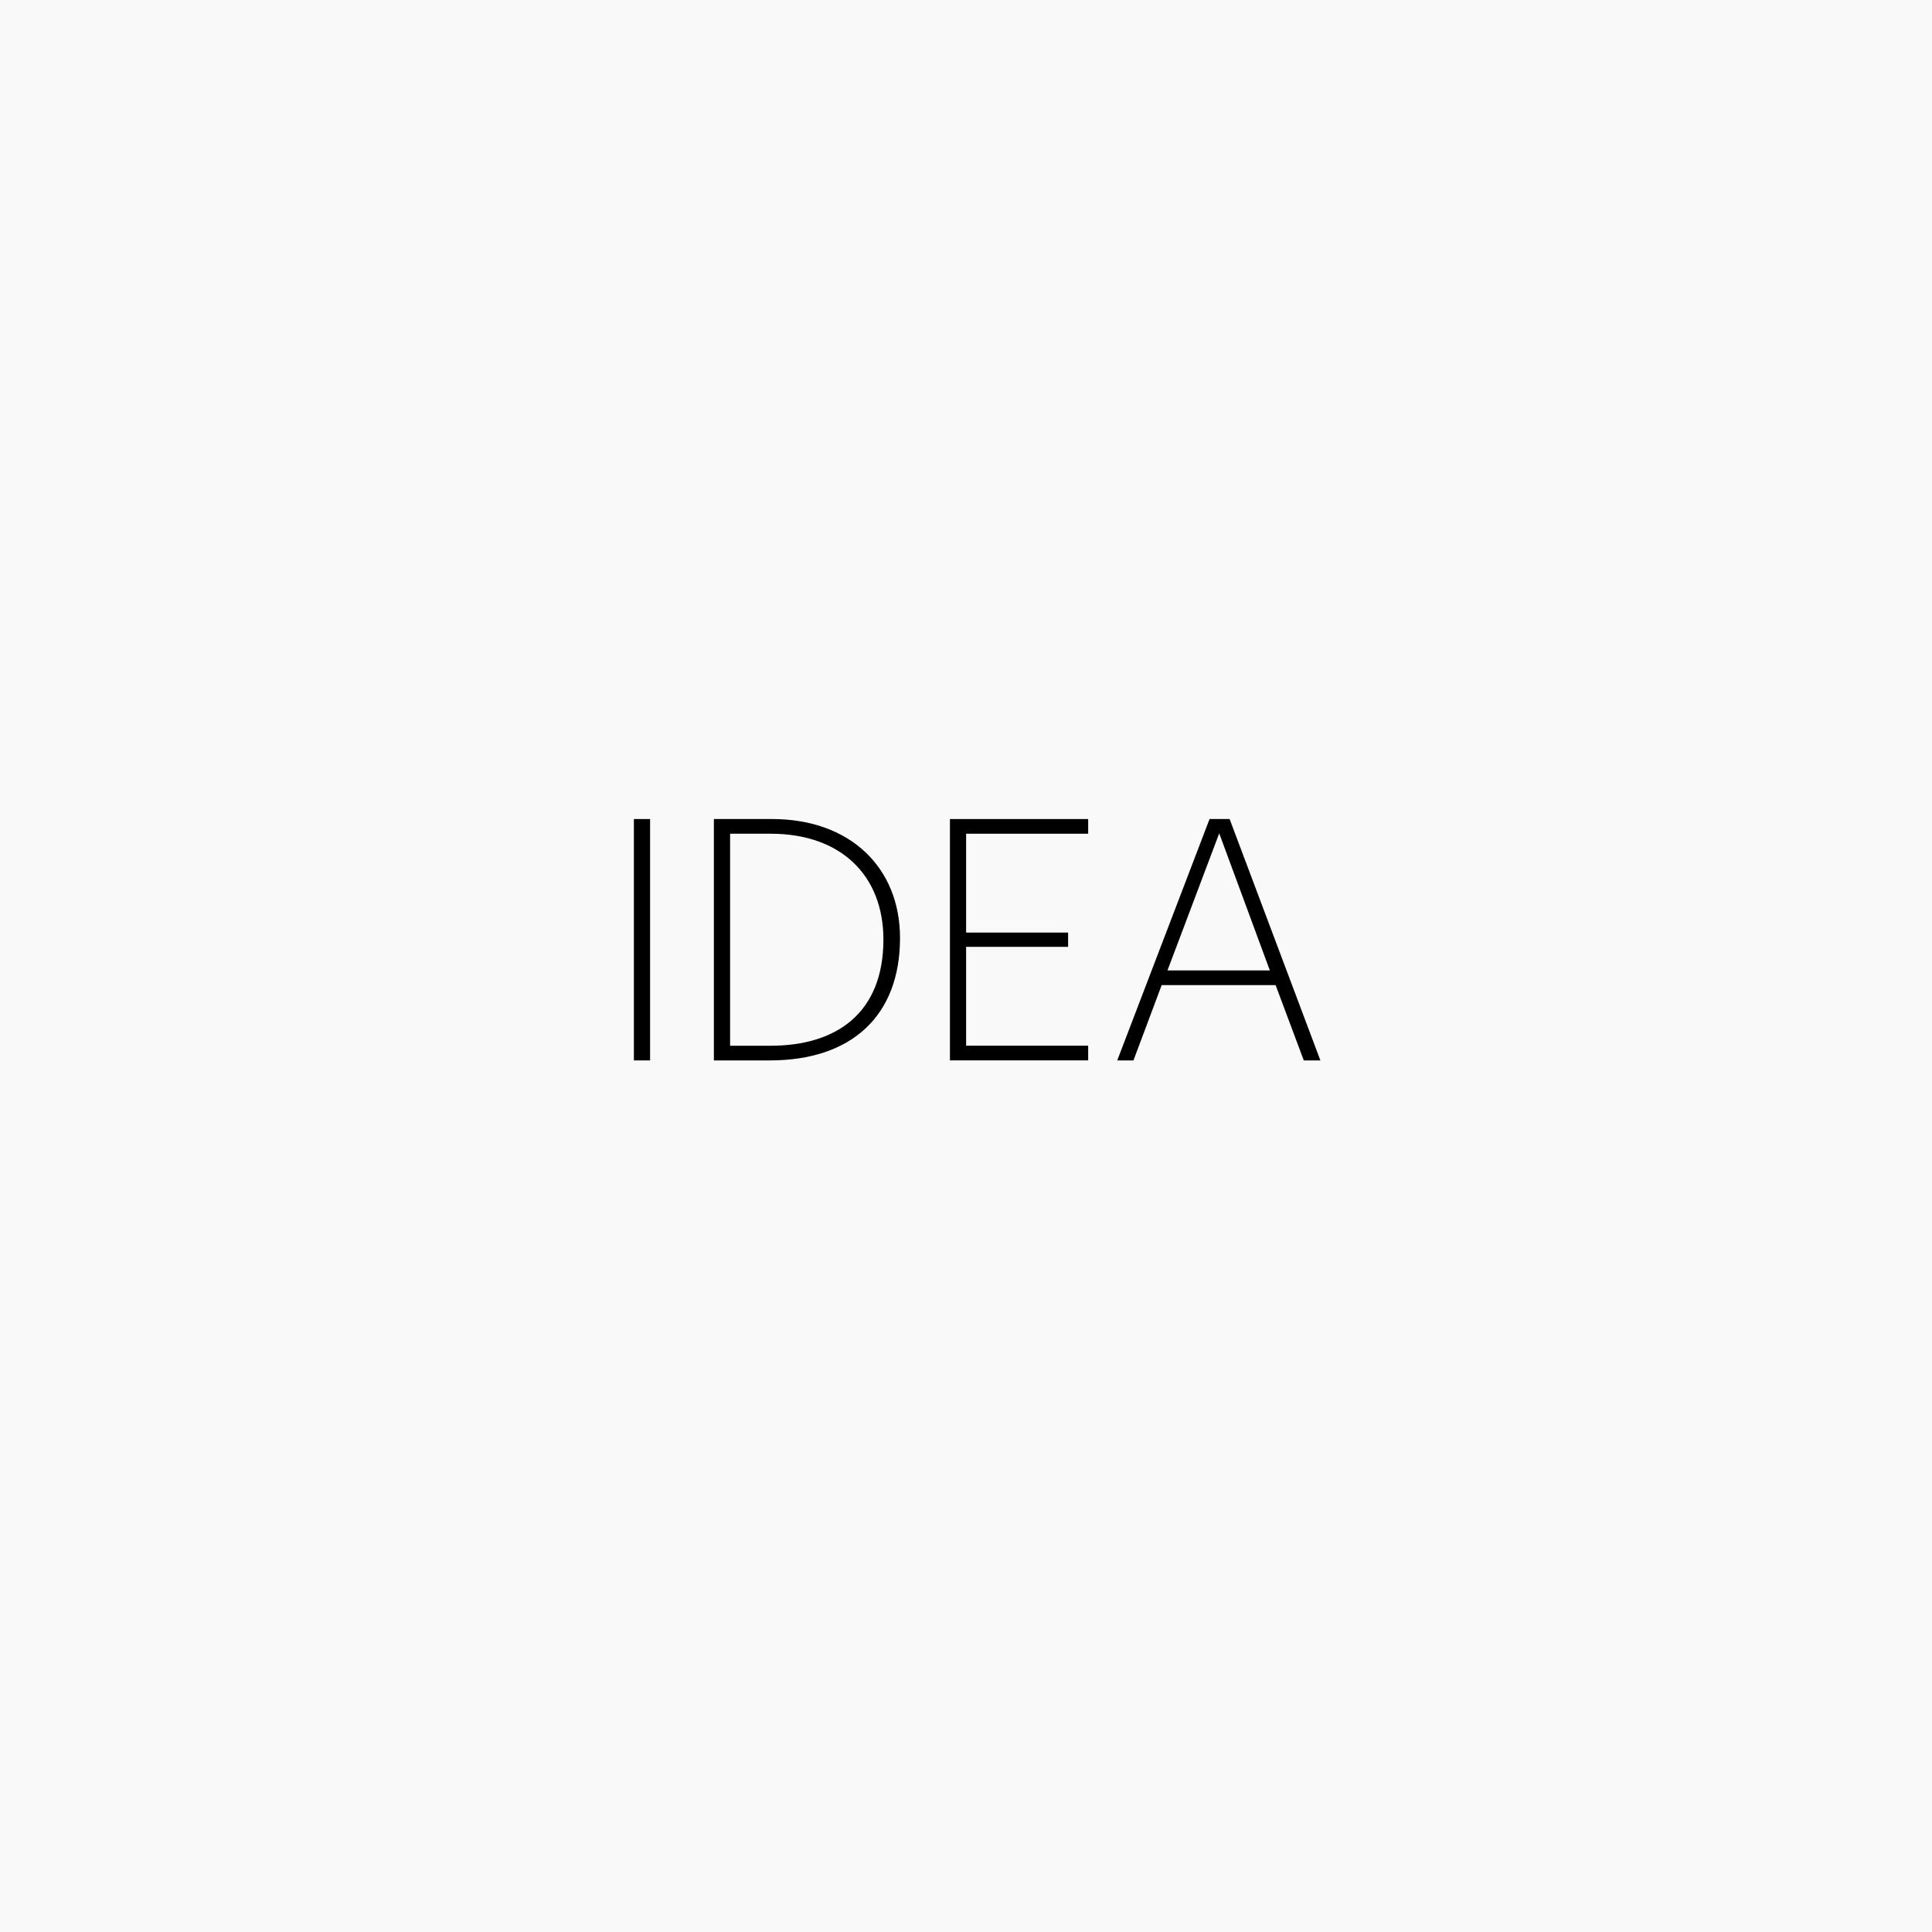
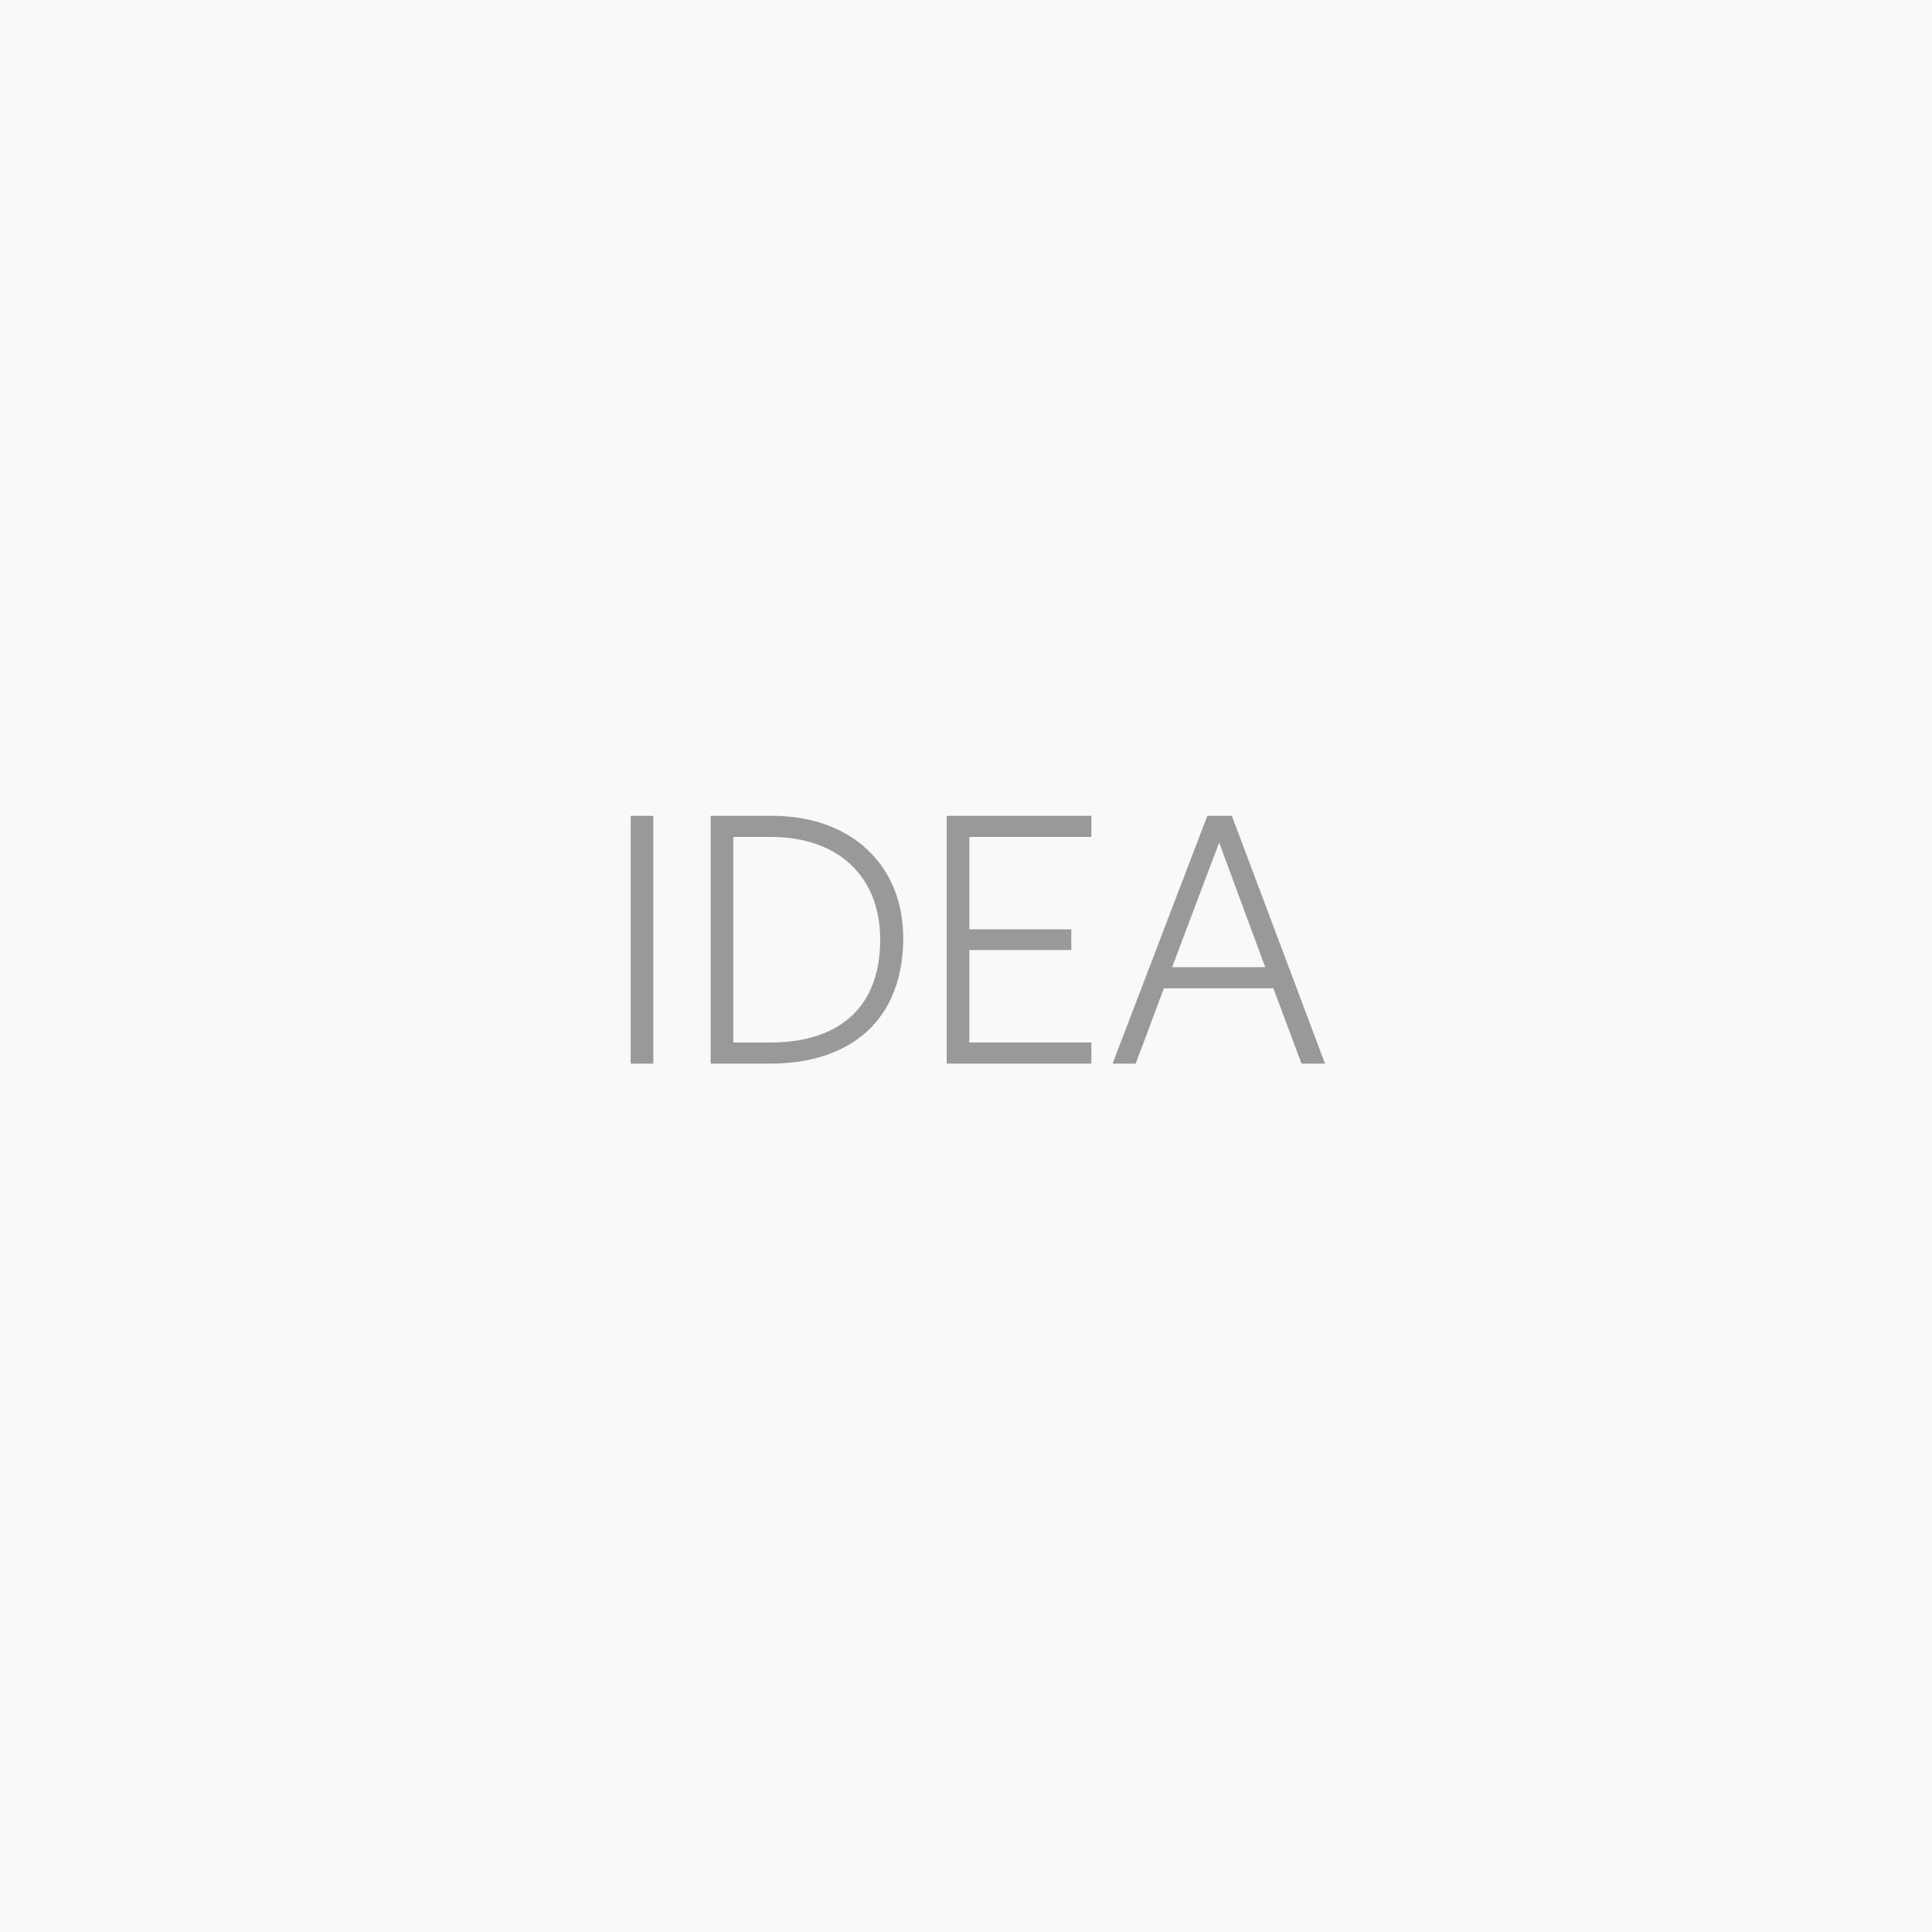
<svg xmlns="http://www.w3.org/2000/svg" version="1.1" id="Layer_1" x="0px" y="0px" width="60px" height="60px" viewBox="0 0 60 60" enable-background="new 0 0 60 60" xml:space="preserve">
  <rect fill="#F9F9FA" width="60" height="60" />
  <rect x="4.915" y="24.688" fill="none" width="50.171" height="10.625" />
  <g enable-background="new    ">
-     <path d="M19.686,32.932v-7.496h0.503v7.496H19.686z" />
-     <path d="M23.909,32.932H22.17v-7.496h1.811c2.423,0,3.97,1.512,3.97,3.694C27.951,31.553,26.439,32.932,23.909,32.932z    M23.933,25.892h-1.259v6.584h1.259c2.051,0,3.502-1.02,3.502-3.298C27.435,27.199,26.128,25.892,23.933,25.892z" />
-     <path d="M29.501,32.932v-7.496h4.293v0.456h-3.79v3.07h3.167v0.443h-3.167v3.07h3.79v0.456H29.501z" />
-     <path d="M41.006,32.932H40.49l-0.875-2.339h-3.538l-0.876,2.339h-0.504l2.867-7.496h0.623L41.006,32.932z M37.864,25.88   l-1.607,4.257h3.179L37.864,25.88z" />
+     <path fill="#999999" stroke="#999999" stroke-width="0.2" stroke-miterlimit="10" d="M19.686,32.932v-7.496h0.503v7.496H19.686z" />
+     <path fill="#999999" stroke="#999999" stroke-width="0.2" stroke-miterlimit="10" d="M23.909,32.932H22.17v-7.496h1.811   c2.423,0,3.97,1.512,3.97,3.694C27.951,31.553,26.439,32.932,23.909,32.932z M23.933,25.892h-1.259v6.584h1.259   c2.051,0,3.502-1.021,3.502-3.298C27.435,27.199,26.128,25.892,23.933,25.892z" />
+     <path fill="#999999" stroke="#999999" stroke-width="0.2" stroke-miterlimit="10" d="M29.501,32.932v-7.496h4.293v0.456h-3.79v3.07   h3.167v0.443h-3.167v3.07h3.79v0.457H29.501L29.501,32.932z" />
+     <path fill="#999999" stroke="#999999" stroke-width="0.2" stroke-miterlimit="10" d="M41.006,32.932H40.49l-0.875-2.339h-3.538   l-0.876,2.339h-0.504l2.867-7.496h0.623L41.006,32.932z M37.863,25.88l-1.606,4.257h3.179L37.863,25.88z" />
  </g>
</svg>
